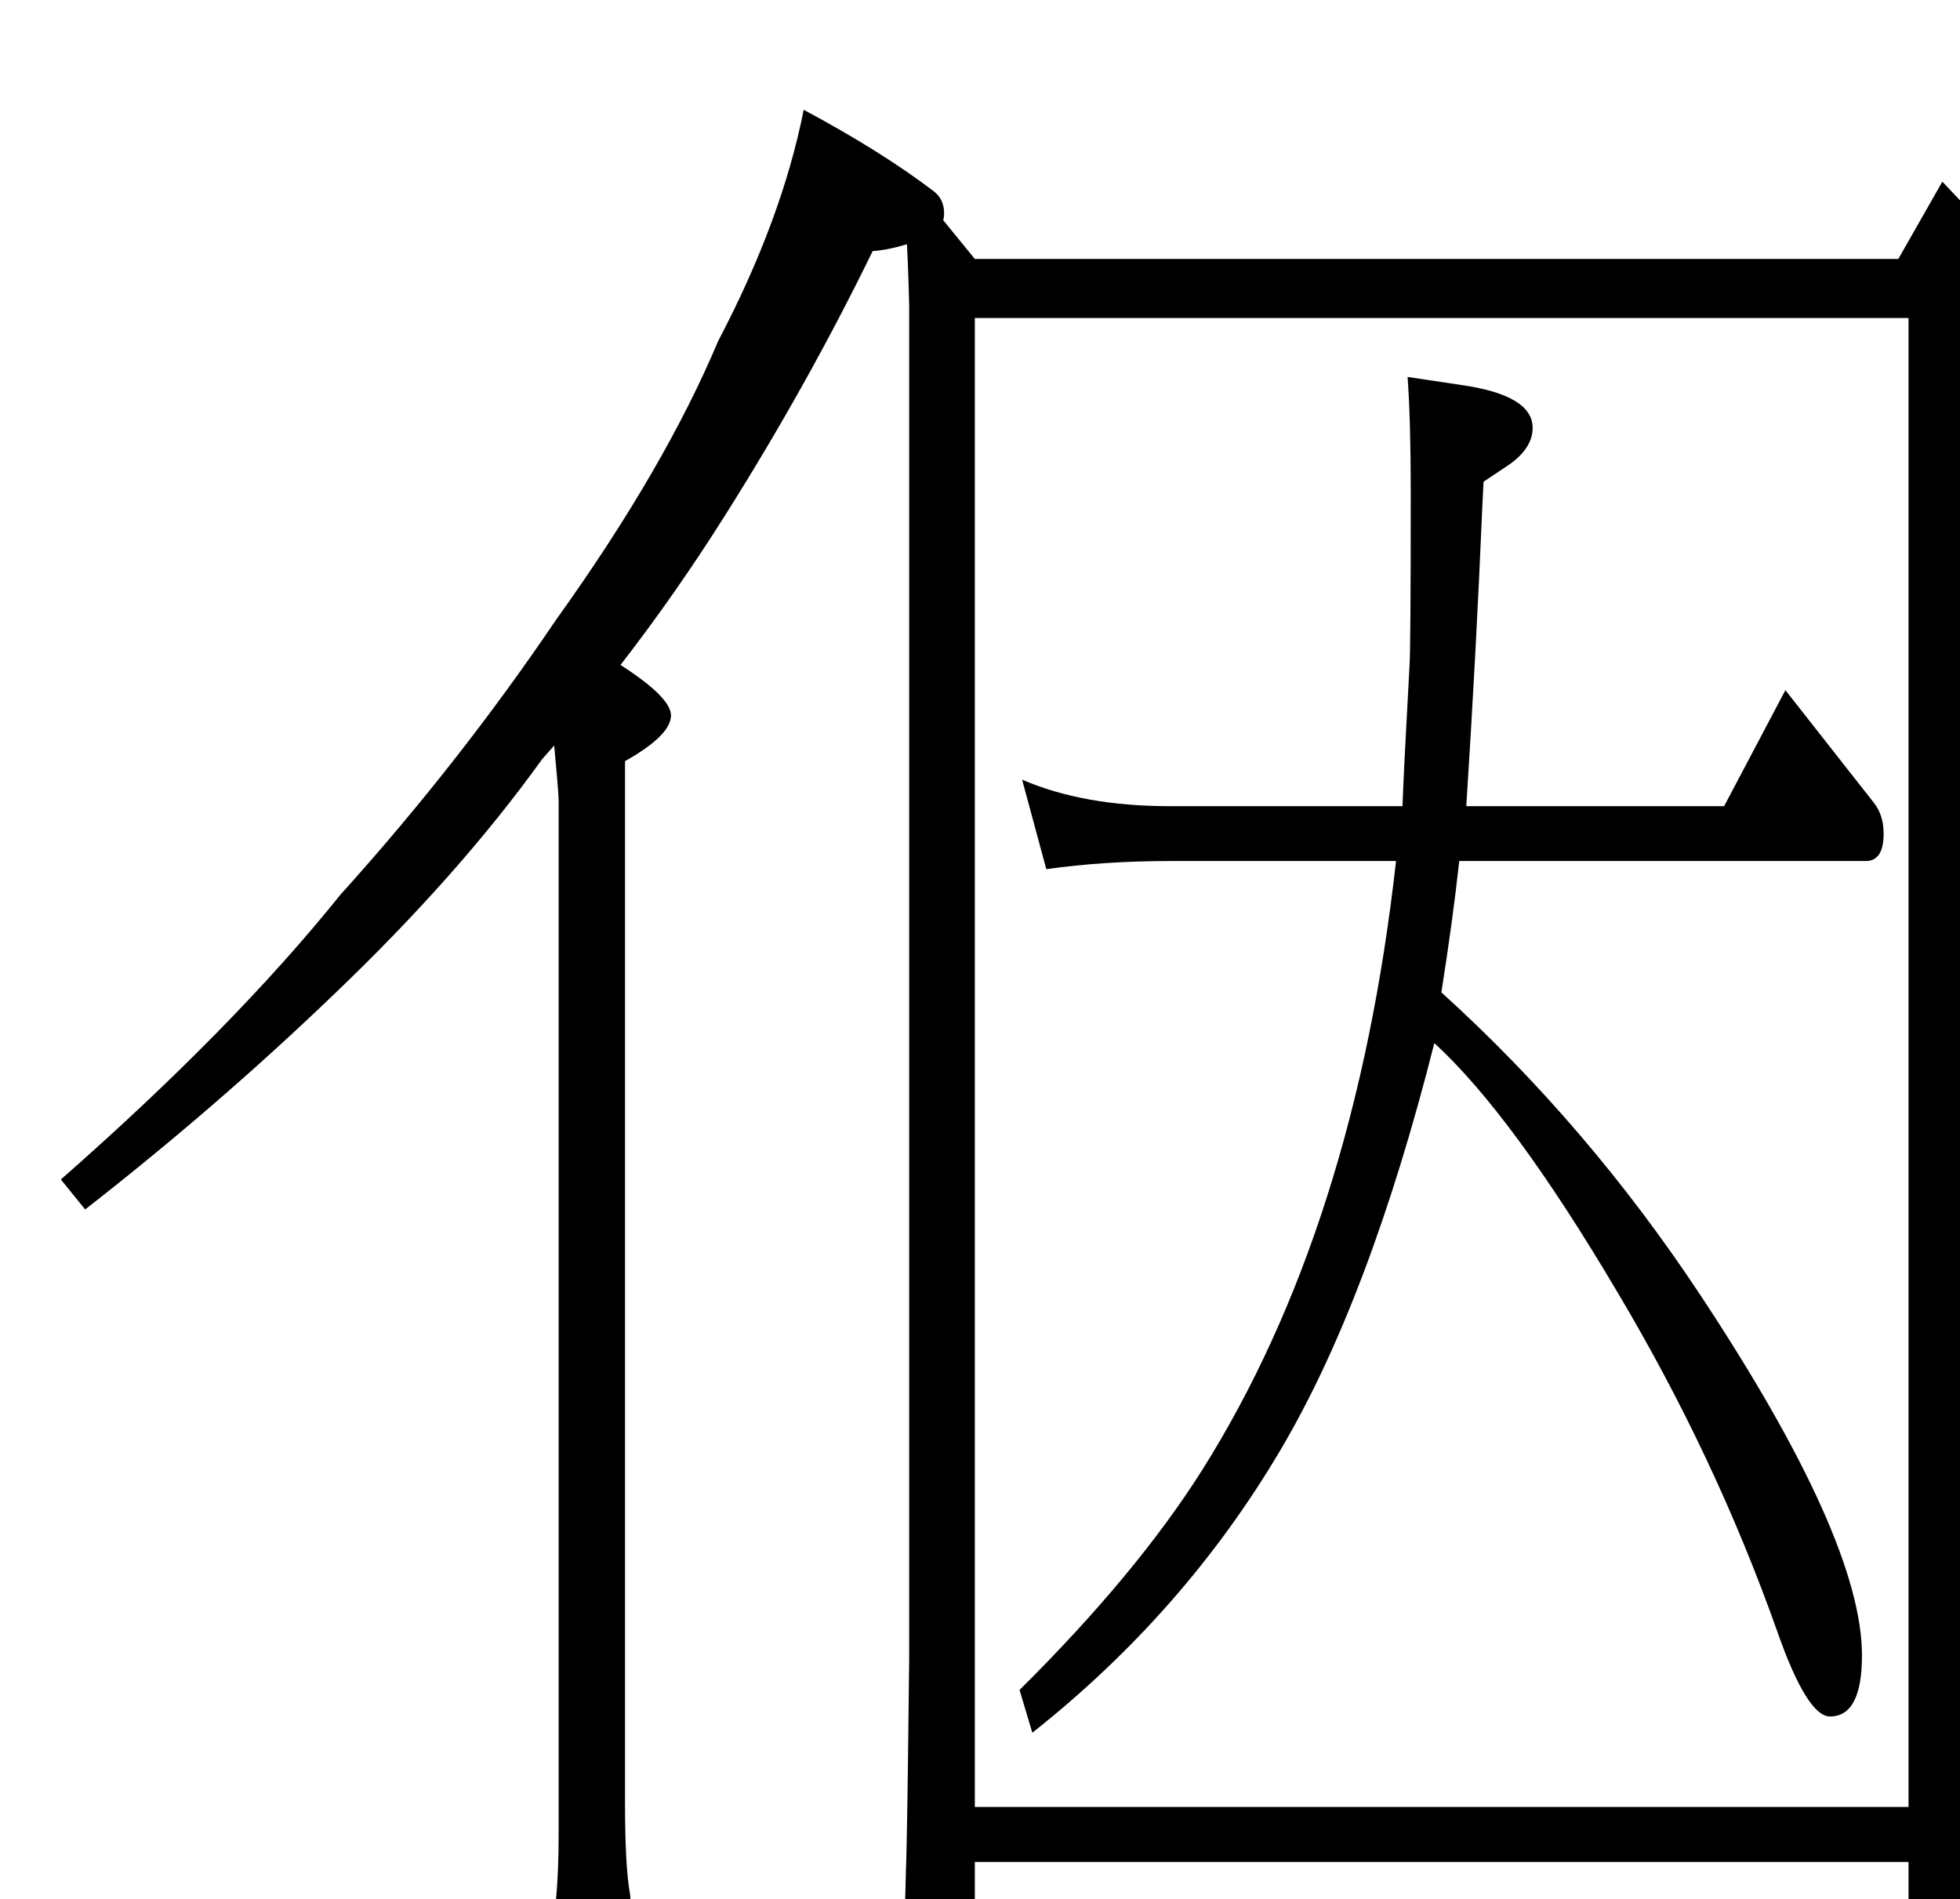
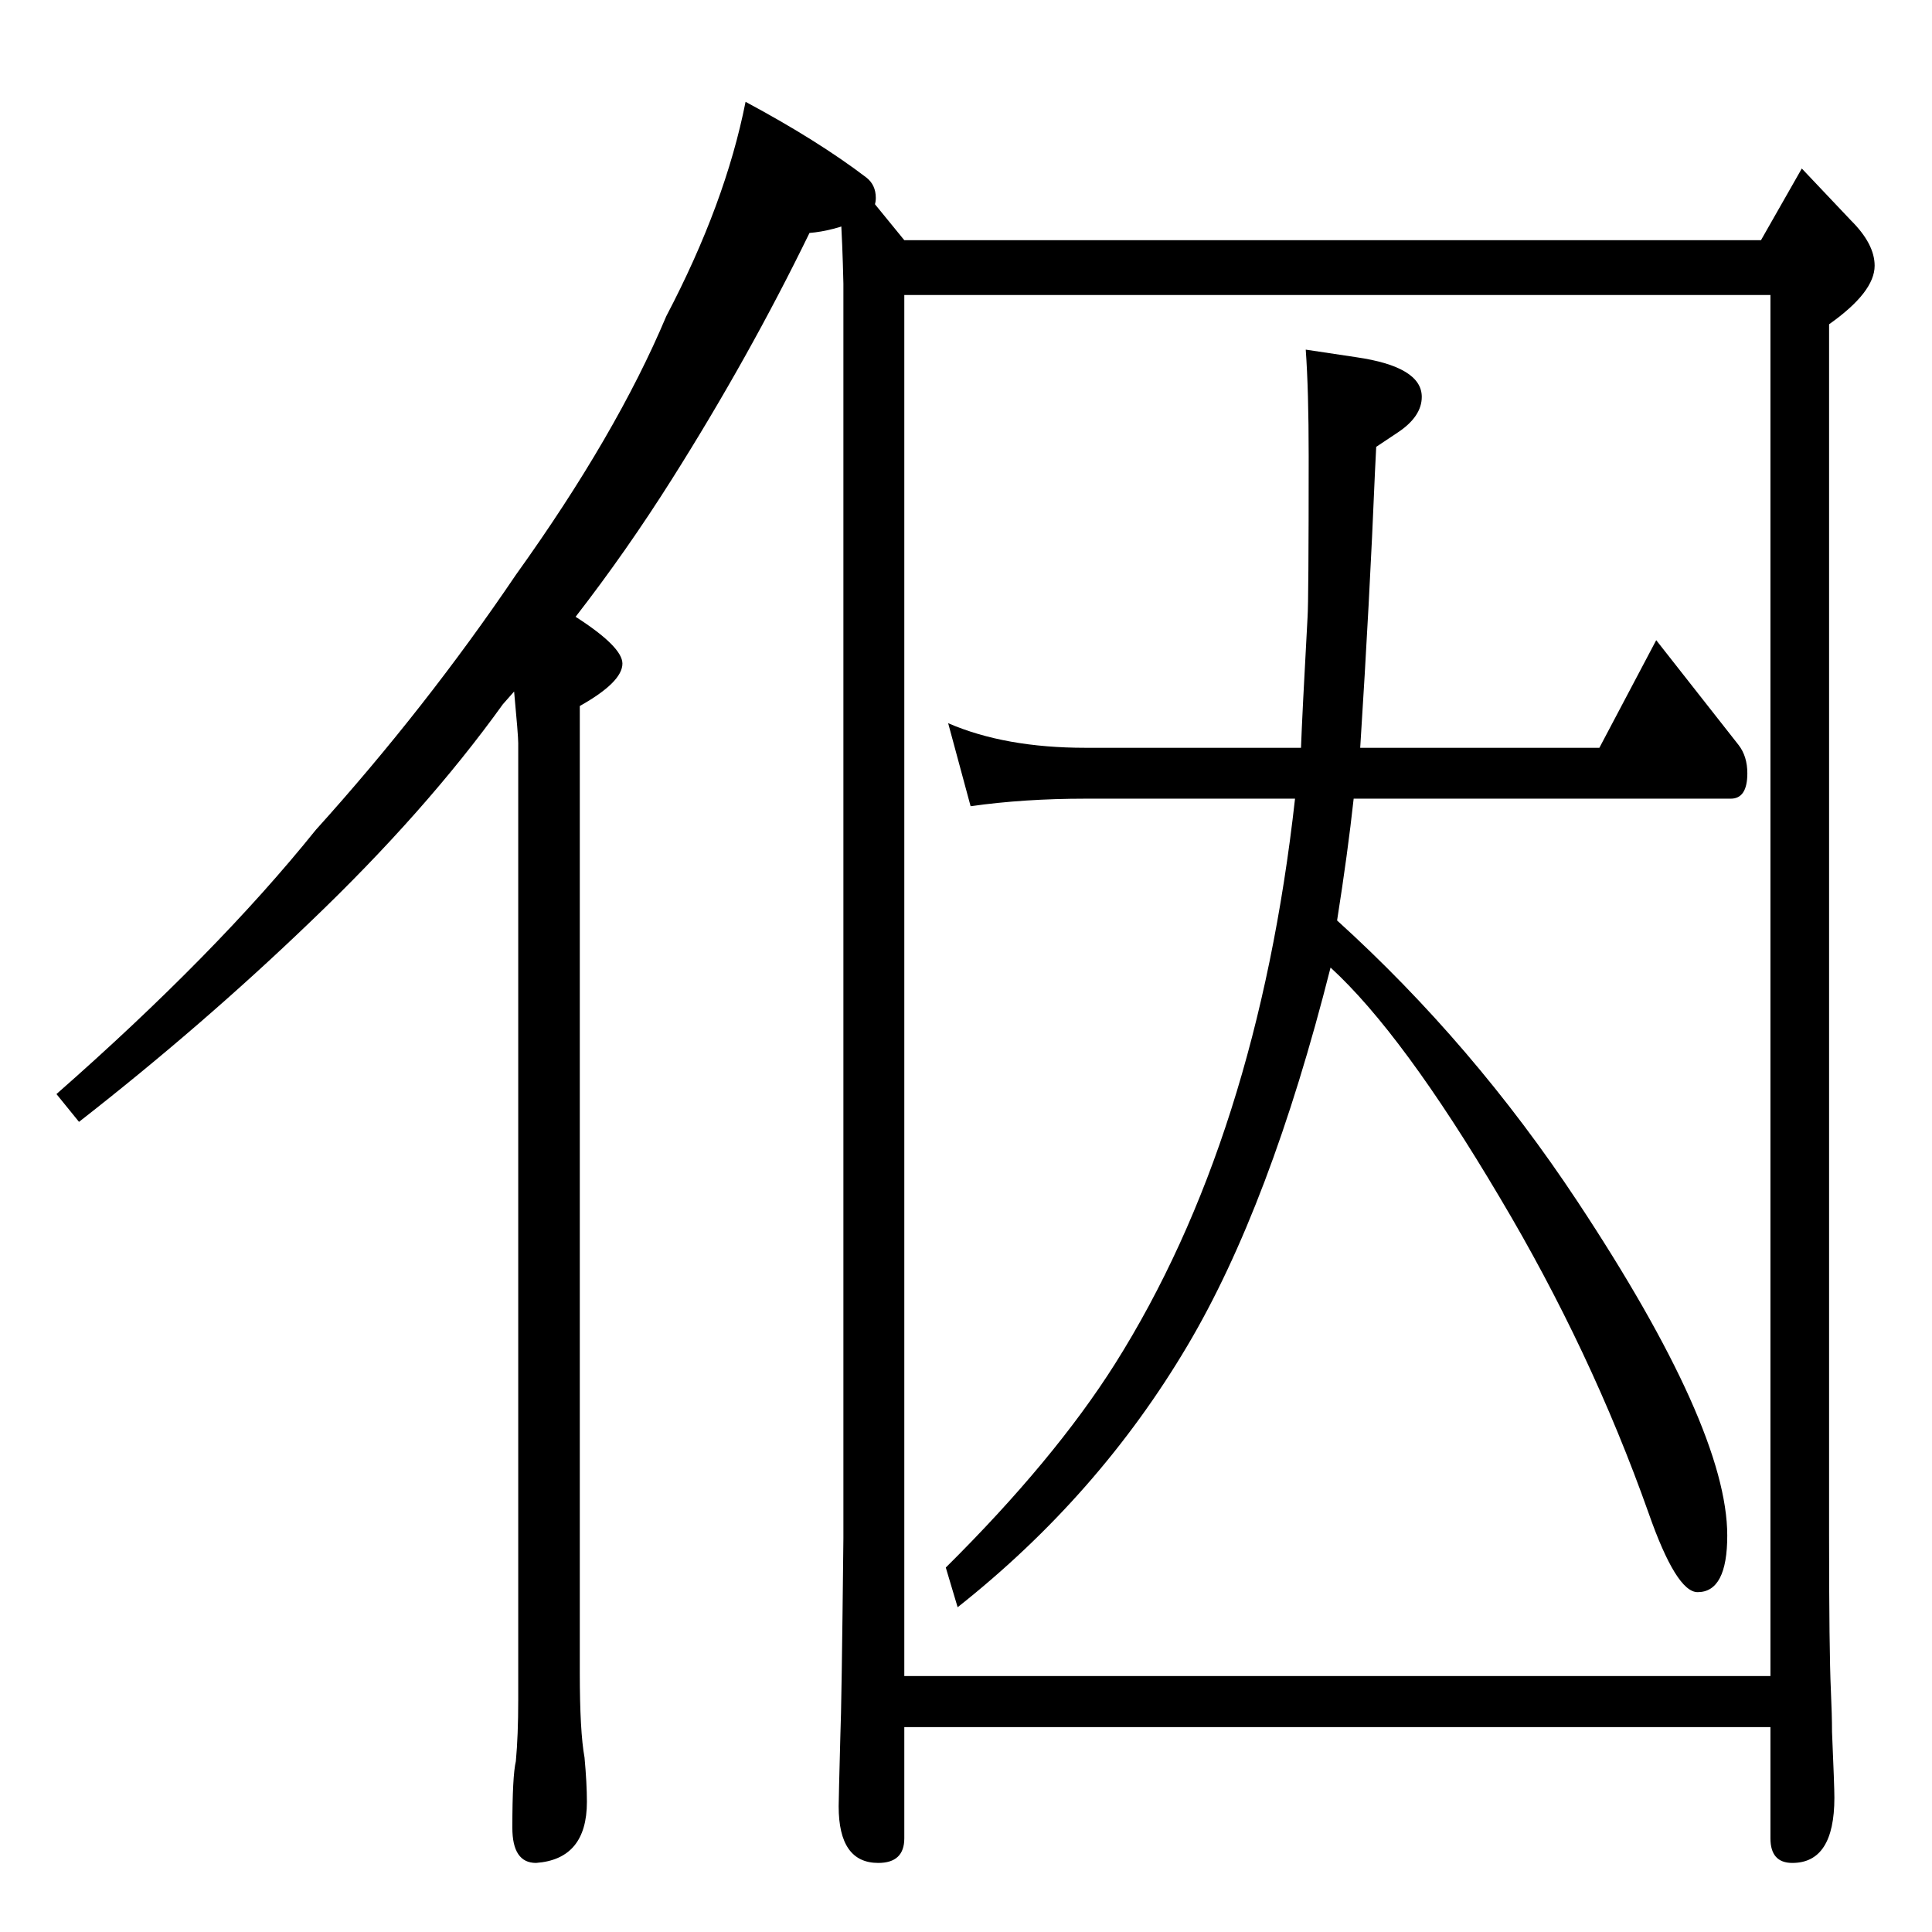
- <svg xmlns="http://www.w3.org/2000/svg" style="fill-opacity:1; color-rendering:auto; color-interpolation:auto; stroke:black; text-rendering:auto; stroke-linecap:square; stroke-miterlimit:10; stroke-opacity:1; shape-rendering:auto; fill:black; stroke-dasharray:none; font-weight:normal; stroke-width:1; font-family:'Dialog'; font-style:normal; stroke-linejoin:miter; font-size:12px; stroke-dashoffset:0; image-rendering:auto;">
+ <svg xmlns="http://www.w3.org/2000/svg" style="fill-opacity:1; color-rendering:auto; color-interpolation:auto; stroke:black; text-rendering:auto; stroke-linecap:square; stroke-miterlimit:10; stroke-opacity:1; shape-rendering:auto; fill:black; stroke-dasharray:none; font-weight:normal; stroke-width:1; font-family:'Dialog'; font-style:normal; stroke-linejoin:miter; font-size:12px; stroke-dashoffset:0; image-rendering:auto;" width="200" height="200">
  <defs id="genericDefs" />
  <g>
    <g style="text-rendering:optimizeLegibility;" transform="translate(0,166)">
      <path style="stroke:none;" d="M77.18 -155.459 Q75.101 -144.946 68.973 -133.269 Q63.825 -121.027 53.401 -106.488 Q44.086 -92.715 32.692 -80.09 Q22.396 -67.281 5.844 -52.743 L8.178 -49.866 Q20.925 -59.813 32.074 -70.525 Q44.086 -82.003 52.058 -93.098 Q52.643 -93.753 53.221 -94.415 L53.221 -94.415 Q53.647 -89.844 53.647 -89.088 L53.647 10.016 Q53.647 13.643 53.401 16.321 Q53.038 17.851 53.038 23.208 Q53.038 26.85 55.49 26.85 Q60.756 26.467 60.756 20.529 Q60.756 18.617 60.51 15.938 Q60.02 13.26 60.02 7.139 L60.02 -92.914 Q64.433 -95.394 64.433 -97.306 Q64.433 -99.038 59.587 -102.15 L59.587 -102.15 Q64.864 -108.957 69.581 -116.436 Q77.553 -129.061 83.799 -141.885 Q86.133 -142.069 88.947 -143.216 Q90.663 -143.982 90.663 -145.512 Q90.663 -146.859 89.682 -147.624 Q84.662 -151.45 77.18 -155.459 Z" />
      <path style="stroke:none;" d="M135.17 -129.806 Q135.474 -125.603 135.474 -118.76 Q135.474 -103.728 135.356 -102.072 Q134.797 -91.916 134.679 -88.588 L112.371 -88.588 Q104.037 -88.588 98.153 -91.135 L98.153 -91.135 L100.477 -82.541 Q105.998 -83.322 112.371 -83.322 L134.061 -83.322 Q130.139 -48.166 115.431 -24.822 Q109.126 -14.853 97.908 -3.728 L99.134 0.381 Q113.715 -11.15 122.912 -26.681 Q131.492 -41.135 137.739 -65.838 Q145.22 -58.994 155.271 -42.01 Q164.704 -26.181 170.656 -9.385 Q173.529 -1.181 175.736 -1.181 Q178.805 -1.181 178.805 -7.041 Q178.805 -18.181 163.302 -41.619 Q152.516 -57.931 138.415 -70.713 Q139.523 -77.744 140.131 -83.322 L179.168 -83.322 Q180.884 -83.322 180.884 -85.947 Q180.884 -87.713 179.972 -88.885 L171.451 -99.728 L165.567 -88.588 L140.808 -88.588 Q141.788 -103.916 142.338 -117.197 L142.465 -119.744 L144.671 -121.213 Q147.181 -122.869 147.181 -124.916 Q147.181 -128.041 140.376 -129.025 L135.17 -129.806 ZM183.276 -135.463 L183.276 7.506 L93.613 7.506 L93.613 -135.463 ZM86.445 -149.916 Q87.122 -145.041 87.308 -136.635 L87.308 -6.76 Q87.122 10.834 86.994 13.662 Q86.818 20.303 86.818 20.99 Q86.818 26.85 90.916 26.85 Q93.613 26.85 93.613 24.303 L93.613 12.787 L183.276 12.787 L183.276 24.303 Q183.276 26.85 185.541 26.85 Q189.895 26.85 189.895 20.1 Q189.895 18.928 189.65 13.272 Q189.65 11.615 189.532 8.975 Q189.346 4.975 189.346 -7.15 L189.346 -132.431 Q194.062 -135.76 194.062 -138.494 Q194.062 -140.744 191.611 -143.181 L186.522 -148.556 L182.296 -141.135 L93.613 -141.135 L86.445 -149.916 Z" />
    </g>
  </g>
</svg>
